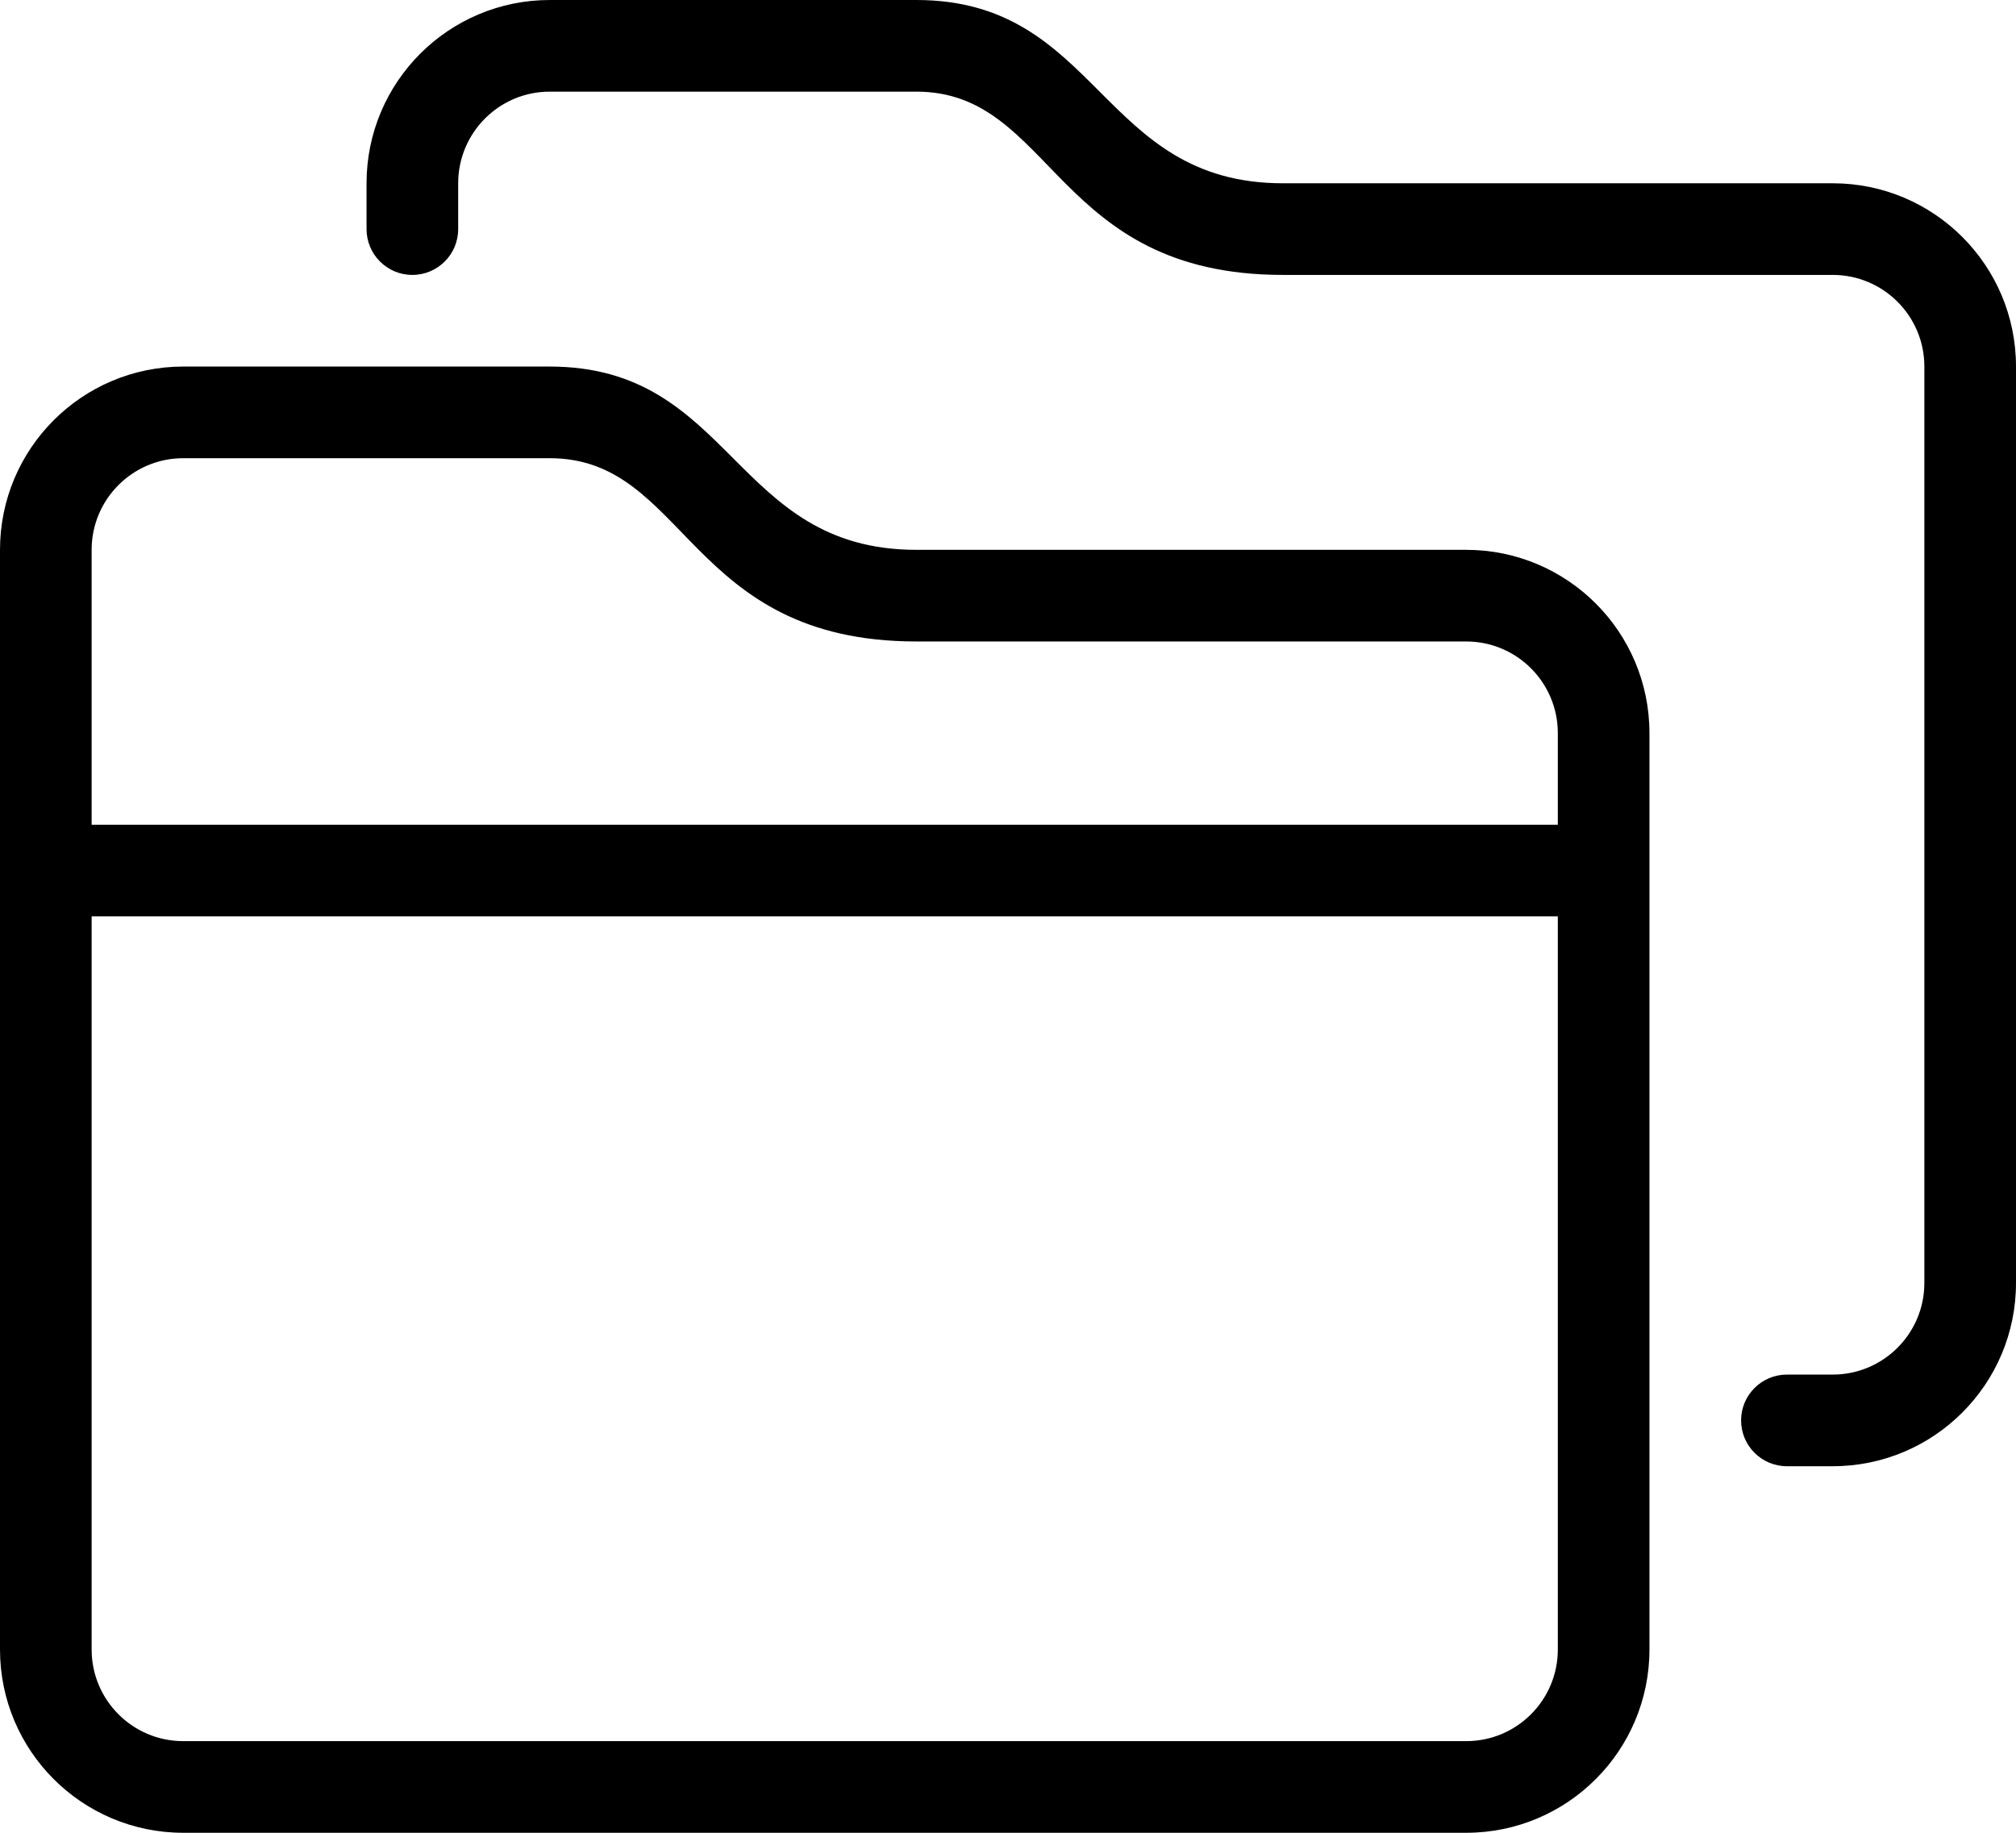
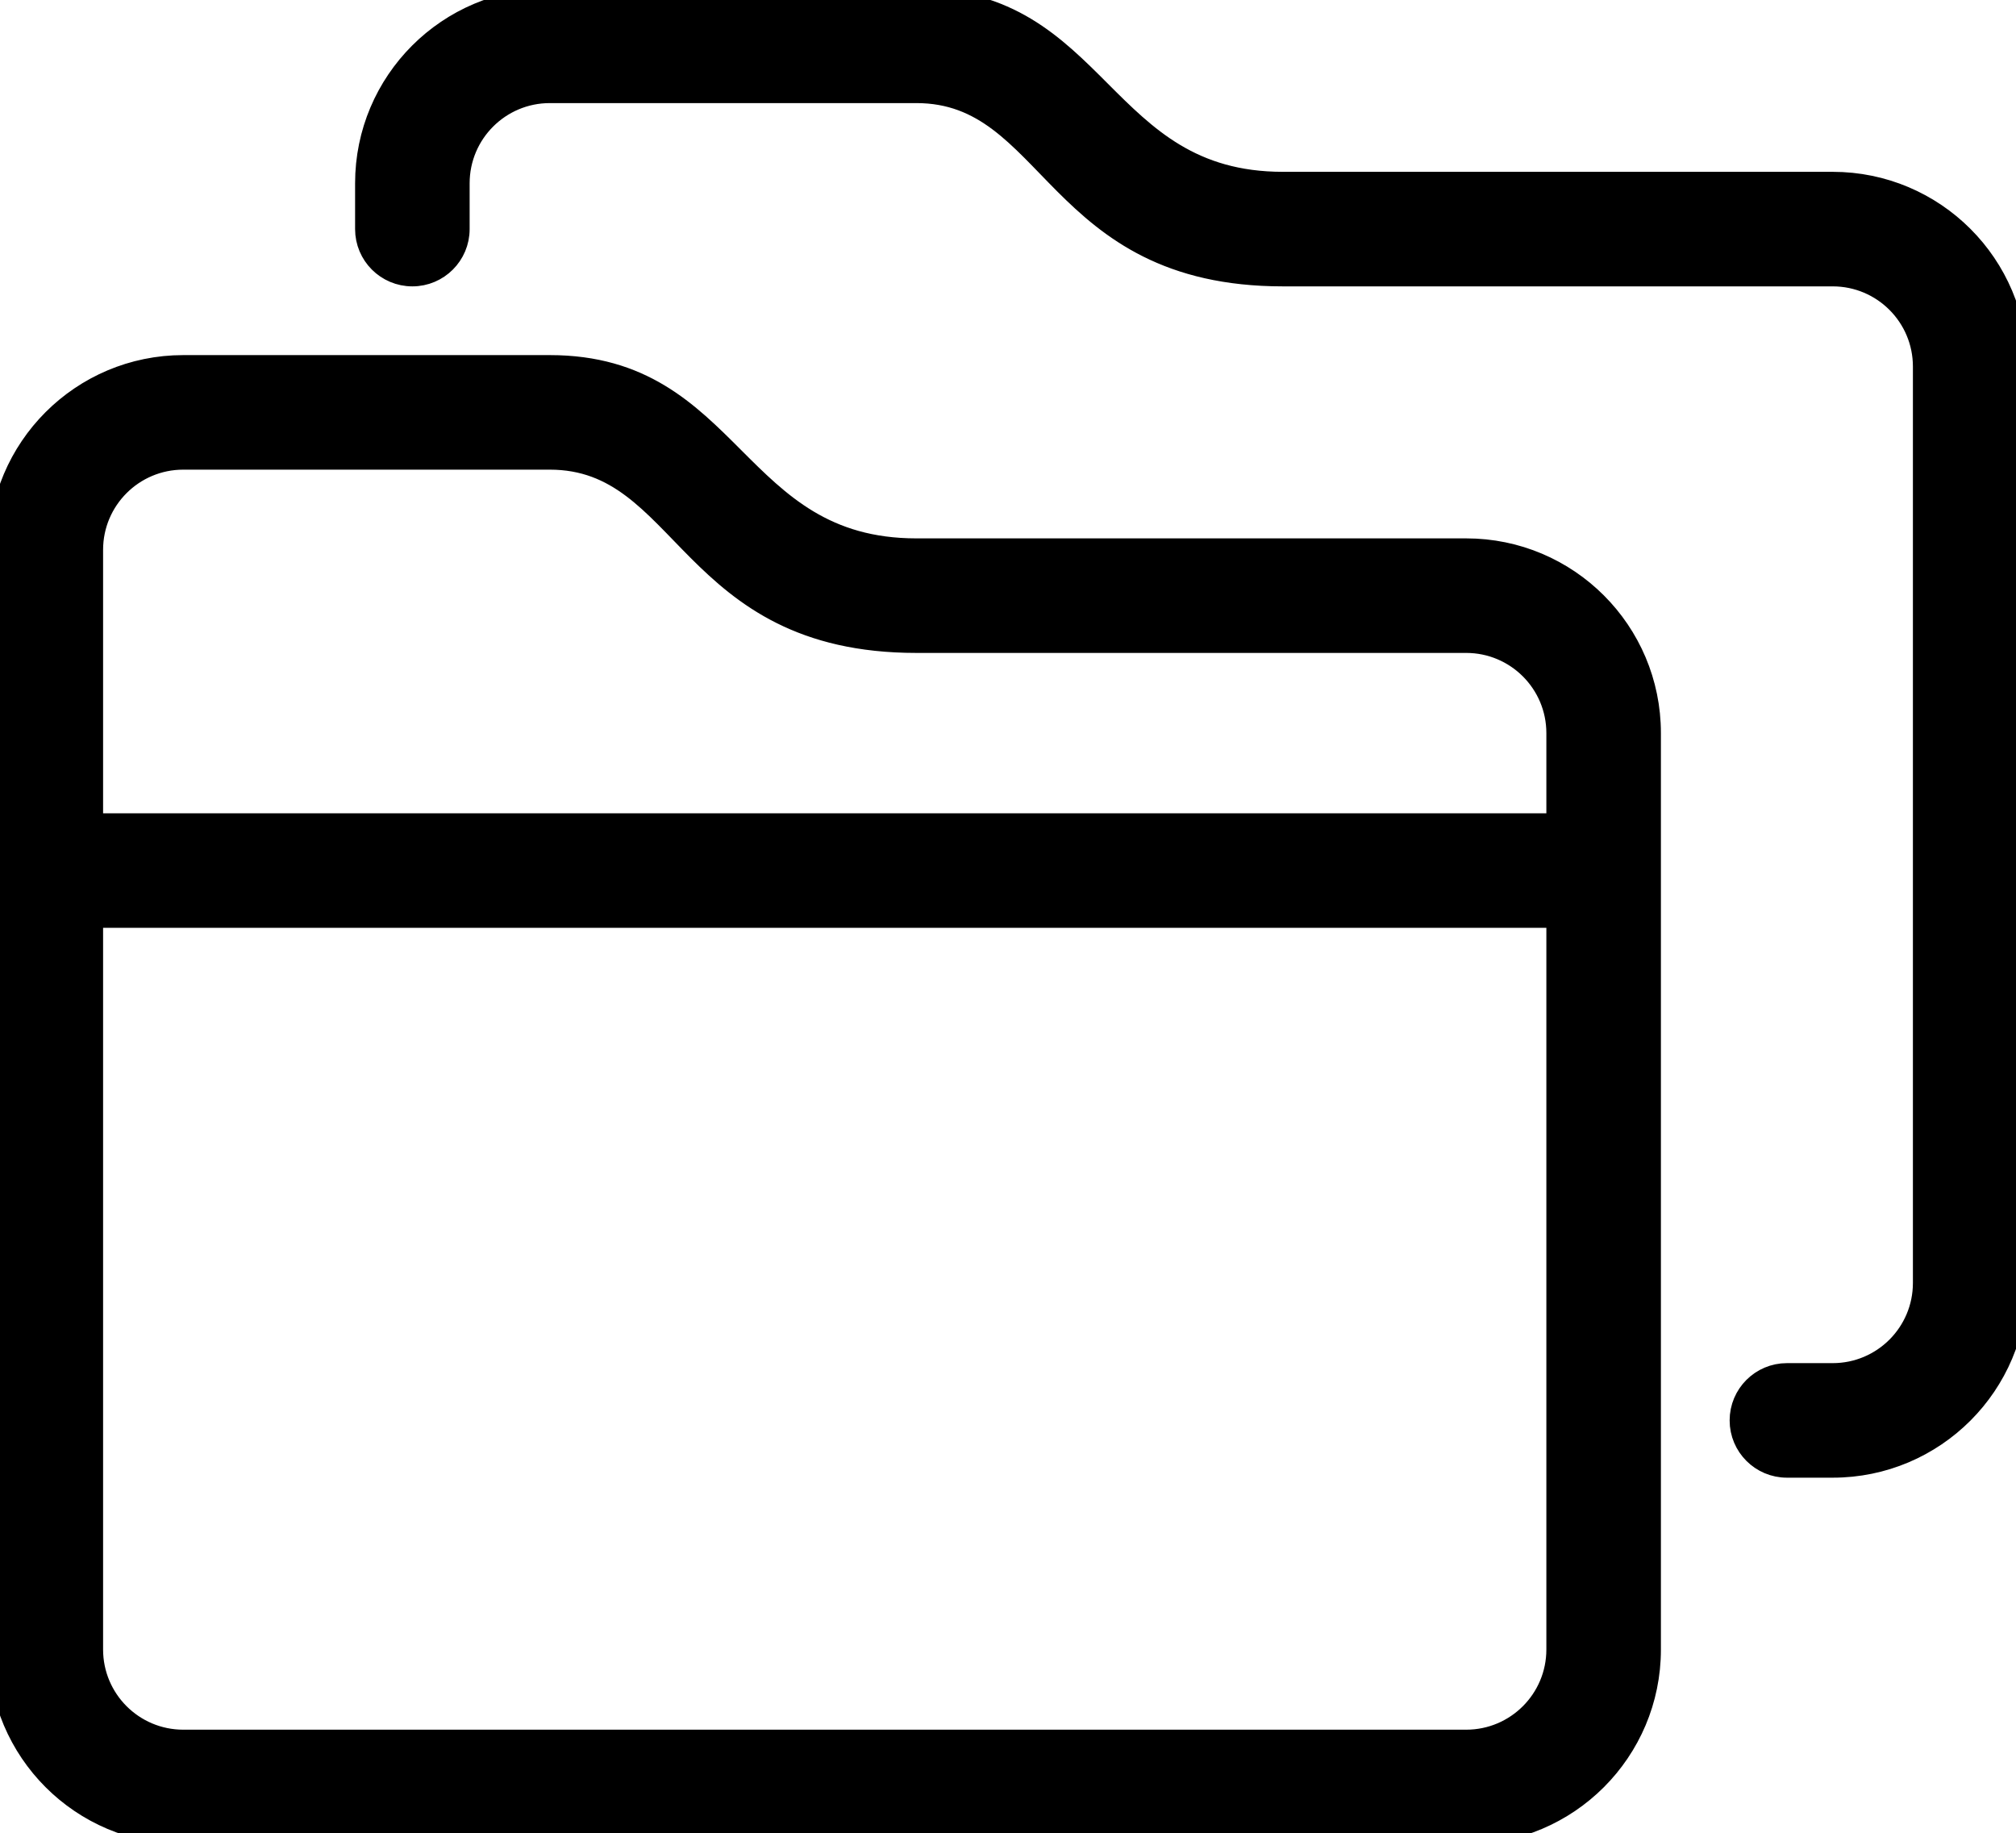
<svg xmlns="http://www.w3.org/2000/svg" viewBox="0 0 44 40">
  <g id="Layer_2" data-name="Layer 2">
    <g id="General">
      <g id="Folders_2x.png" data-name="Folders@2x.png">
-         <path d="M32,12H20c-4,0-4-4-8-4H4a4,4,0,0,0-4,4V36a4,4,0,0,0,4,4H32a4,4,0,0,0,4-4V16A4,4,0,0,0,32,12Zm2,24a2,2,0,0,1-2,2H4a2,2,0,0,1-2-2V20H34Zm0-18H2V12a2,2,0,0,1,2-2h8c3,0,3,4,8,4H32a2,2,0,0,1,2,2ZM40,4H28c-4,0-4-4-8-4H12A4,4,0,0,0,8,4V5a1,1,0,0,0,2,0V4a2,2,0,0,1,2-2h8c3,0,3,4,8,4H40a2,2,0,0,1,2,2V28a2,2,0,0,1-2,2H39a1,1,0,0,0,0,2h1a4,4,0,0,0,4-4V8A4,4,0,0,0,40,4Z" />
+         <path stroke="#000" stroke-width="0.5px" d="M32,12H20c-4,0-4-4-8-4H4a4,4,0,0,0-4,4V36a4,4,0,0,0,4,4H32a4,4,0,0,0,4-4V16A4,4,0,0,0,32,12Zm2,24a2,2,0,0,1-2,2H4a2,2,0,0,1-2-2V20H34Zm0-18H2V12a2,2,0,0,1,2-2h8c3,0,3,4,8,4H32a2,2,0,0,1,2,2ZM40,4H28c-4,0-4-4-8-4H12A4,4,0,0,0,8,4V5a1,1,0,0,0,2,0V4a2,2,0,0,1,2-2h8c3,0,3,4,8,4H40a2,2,0,0,1,2,2V28a2,2,0,0,1-2,2H39a1,1,0,0,0,0,2h1a4,4,0,0,0,4-4V8A4,4,0,0,0,40,4Z" />
      </g>
    </g>
  </g>
</svg>
